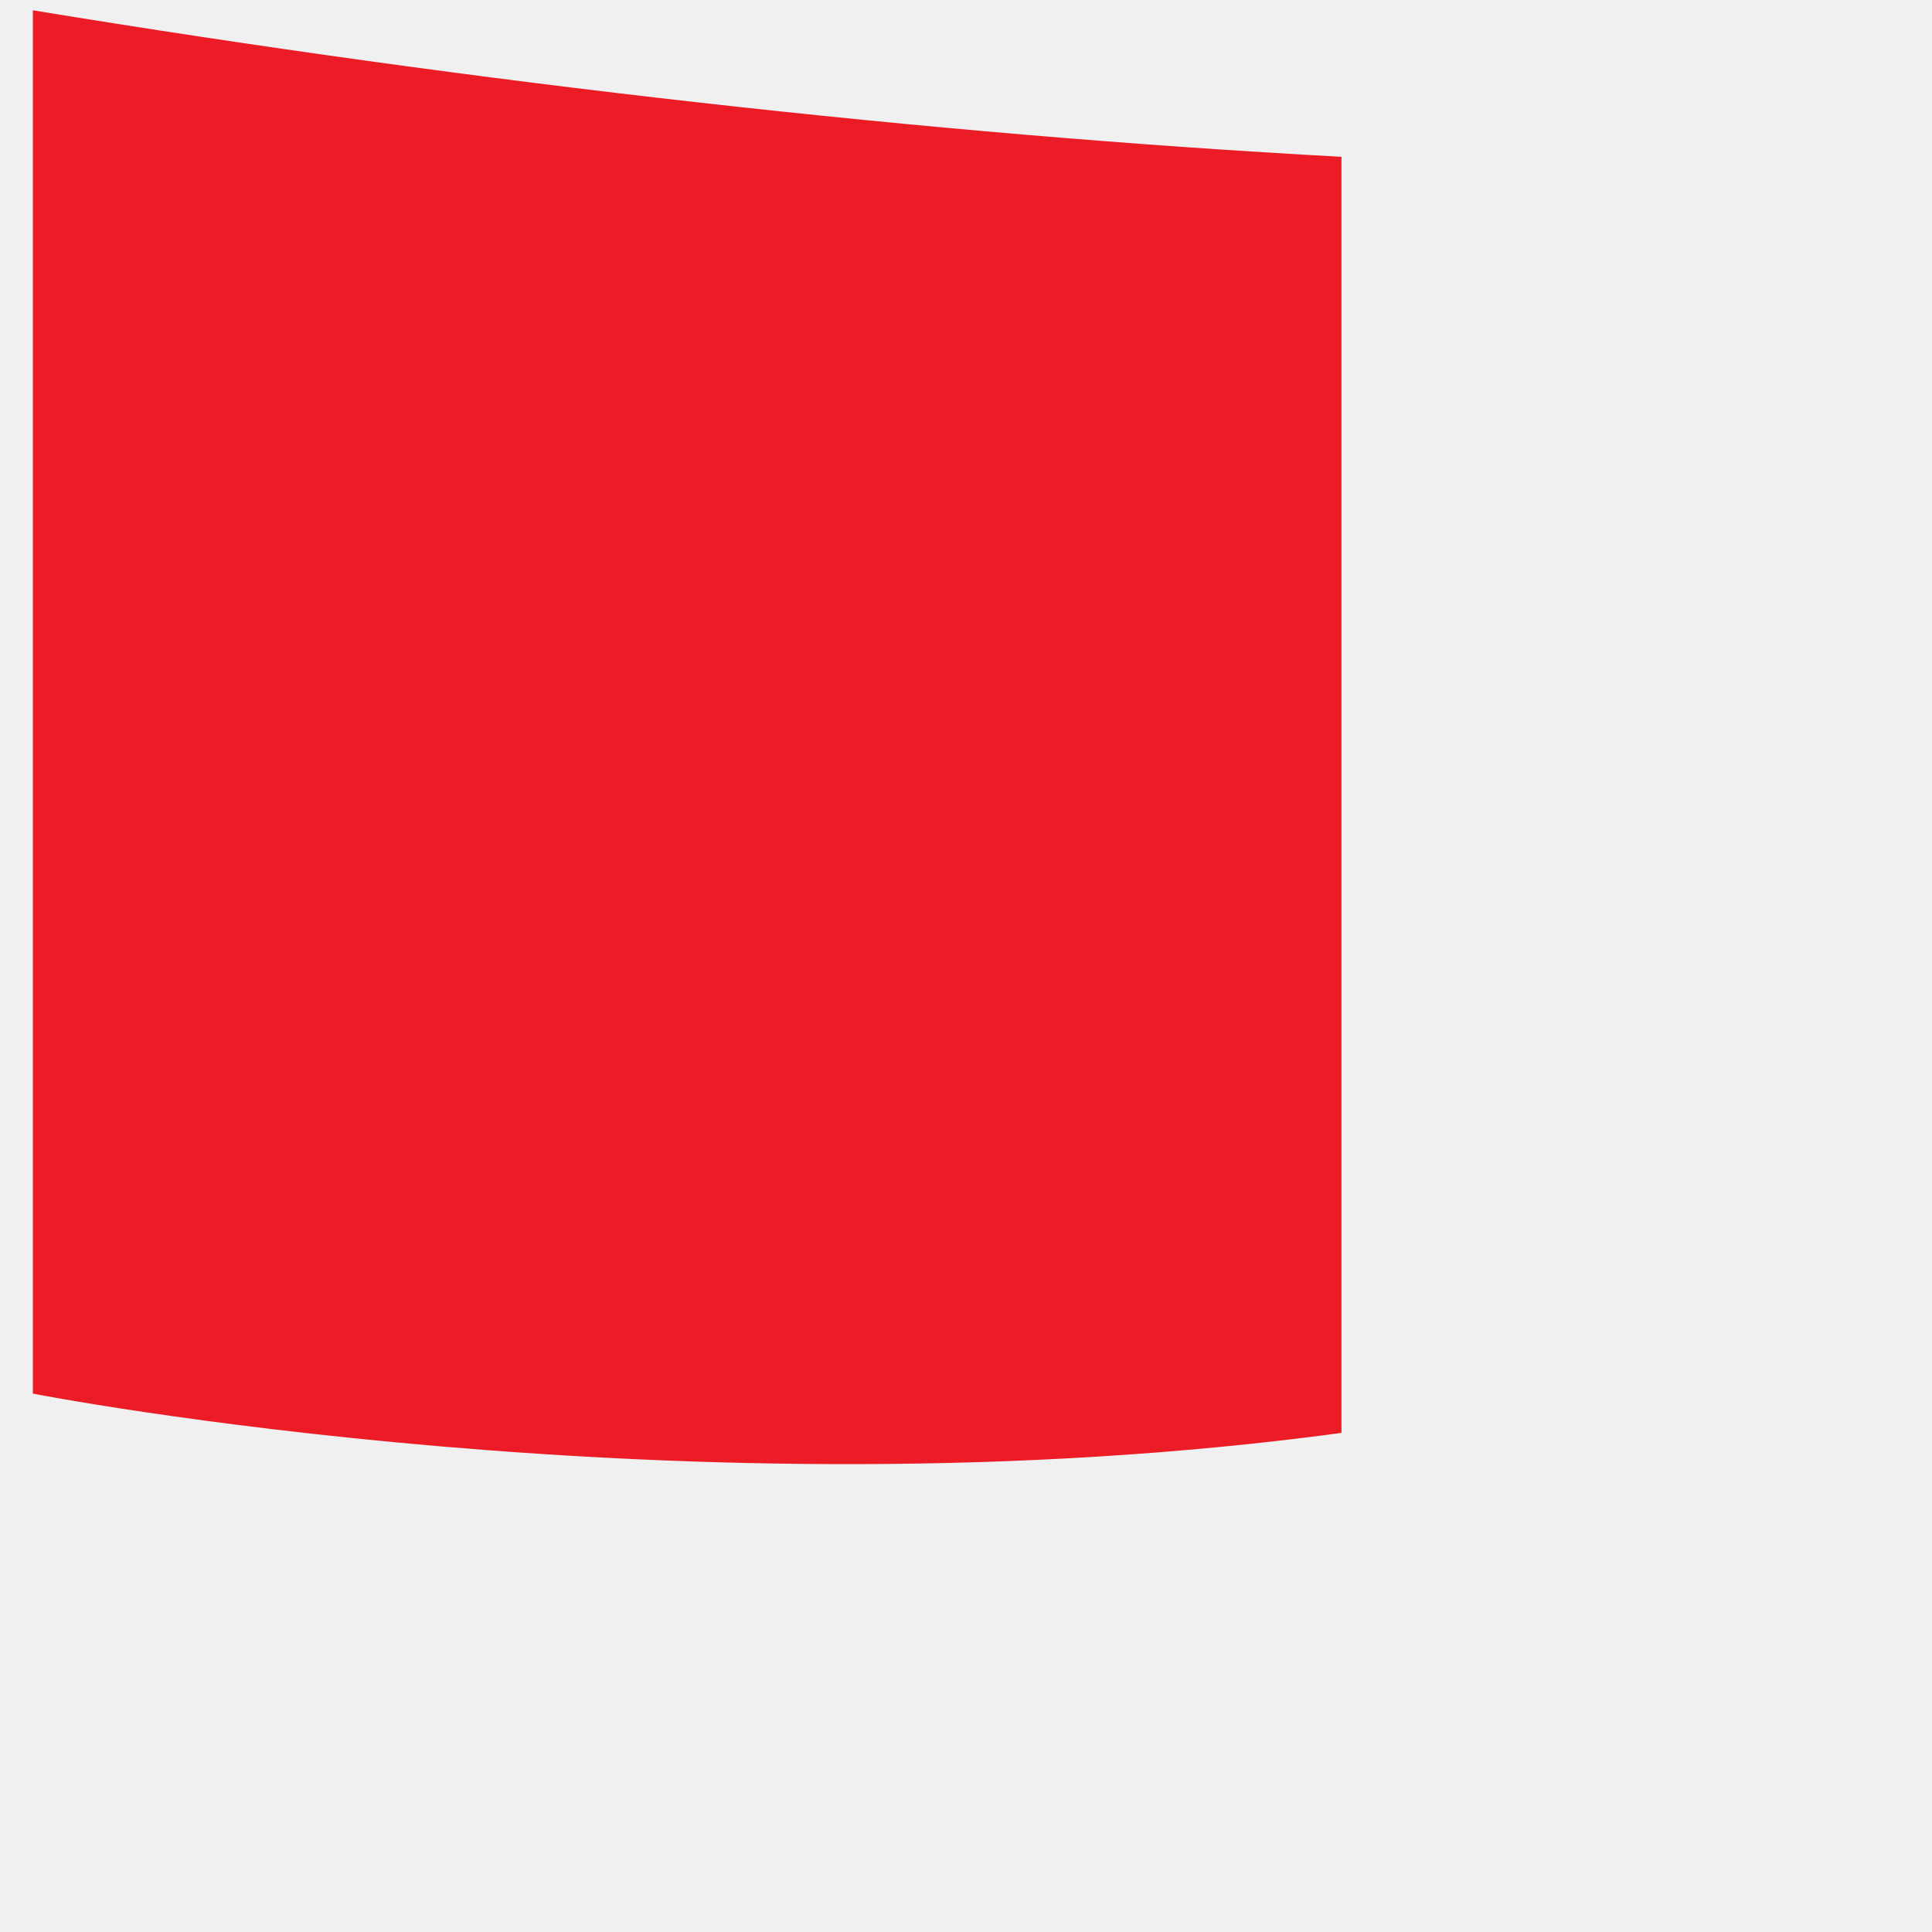
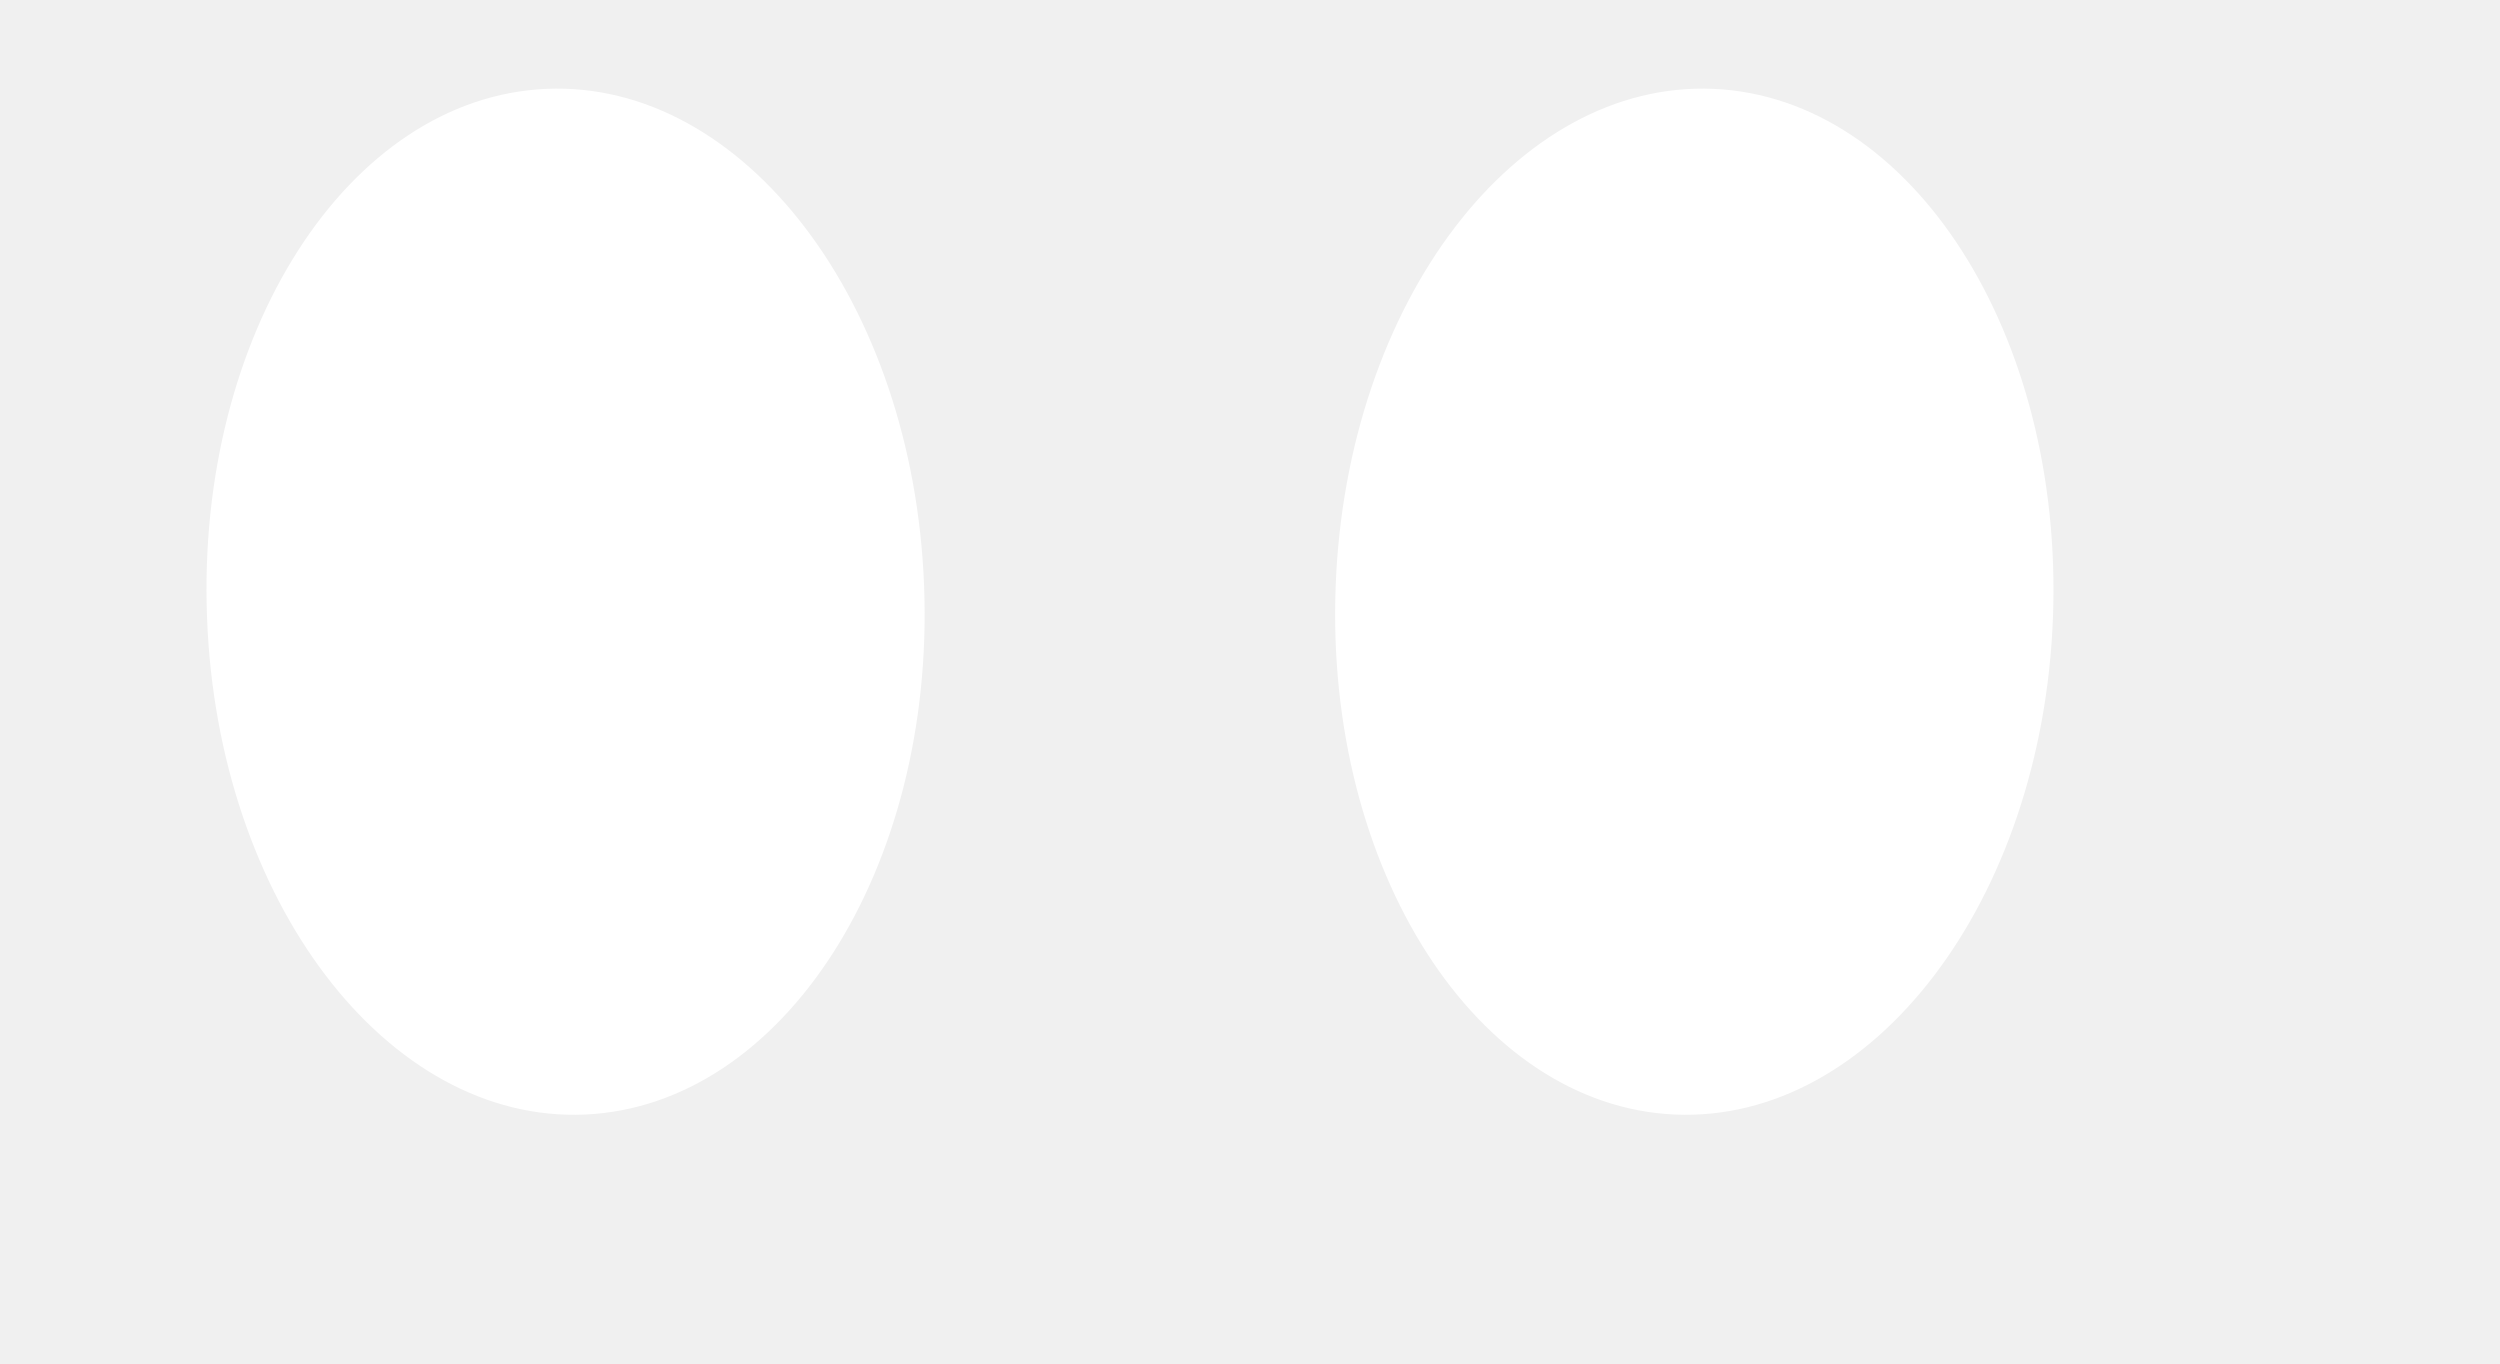
- <svg xmlns="http://www.w3.org/2000/svg" version="1.1" width="6px" height="6px">
-   <g transform="matrix(1 0 0 1 -265 -541 )">
-     <path d="M 0.102 0.032  L 0.102 4.328  C 0.102 4.328  2.132 4.725  4.166 4.45  L 4.166 0.487  C 2.878 0.417  1.488 0.259  0.102 0.032  Z " fill-rule="nonzero" fill="#eb1c26" stroke="none" transform="matrix(1 0 0 1 265 541 )" />
+ <svg xmlns="http://www.w3.org/2000/svg" version="1.1" width="11px" height="6px">
+   <g transform="matrix(1 0 0 1 -253 -488 )">
+     <path d="M 4.066 2.578  C 4.114 3.824  3.446 4.865  2.574 4.904  C 1.703 4.942  0.957 3.963  0.911 2.718  C 0.863 1.471  1.531 0.43  2.403 0.391  C 3.274 0.353  4.019 1.332  4.066 2.578  Z M 9.033 2.718  C 8.986 3.963  8.241 4.942  7.369 4.904  C 6.498 4.865  5.829 3.824  5.877 2.578  C 5.924 1.332  6.669 0.353  7.54 0.391  C 8.412 0.43  9.08 1.471  9.033 2.718  Z " fill-rule="nonzero" fill="#ffffff" stroke="none" transform="matrix(1 0 0 1 253 488 )" />
  </g>
</svg>
